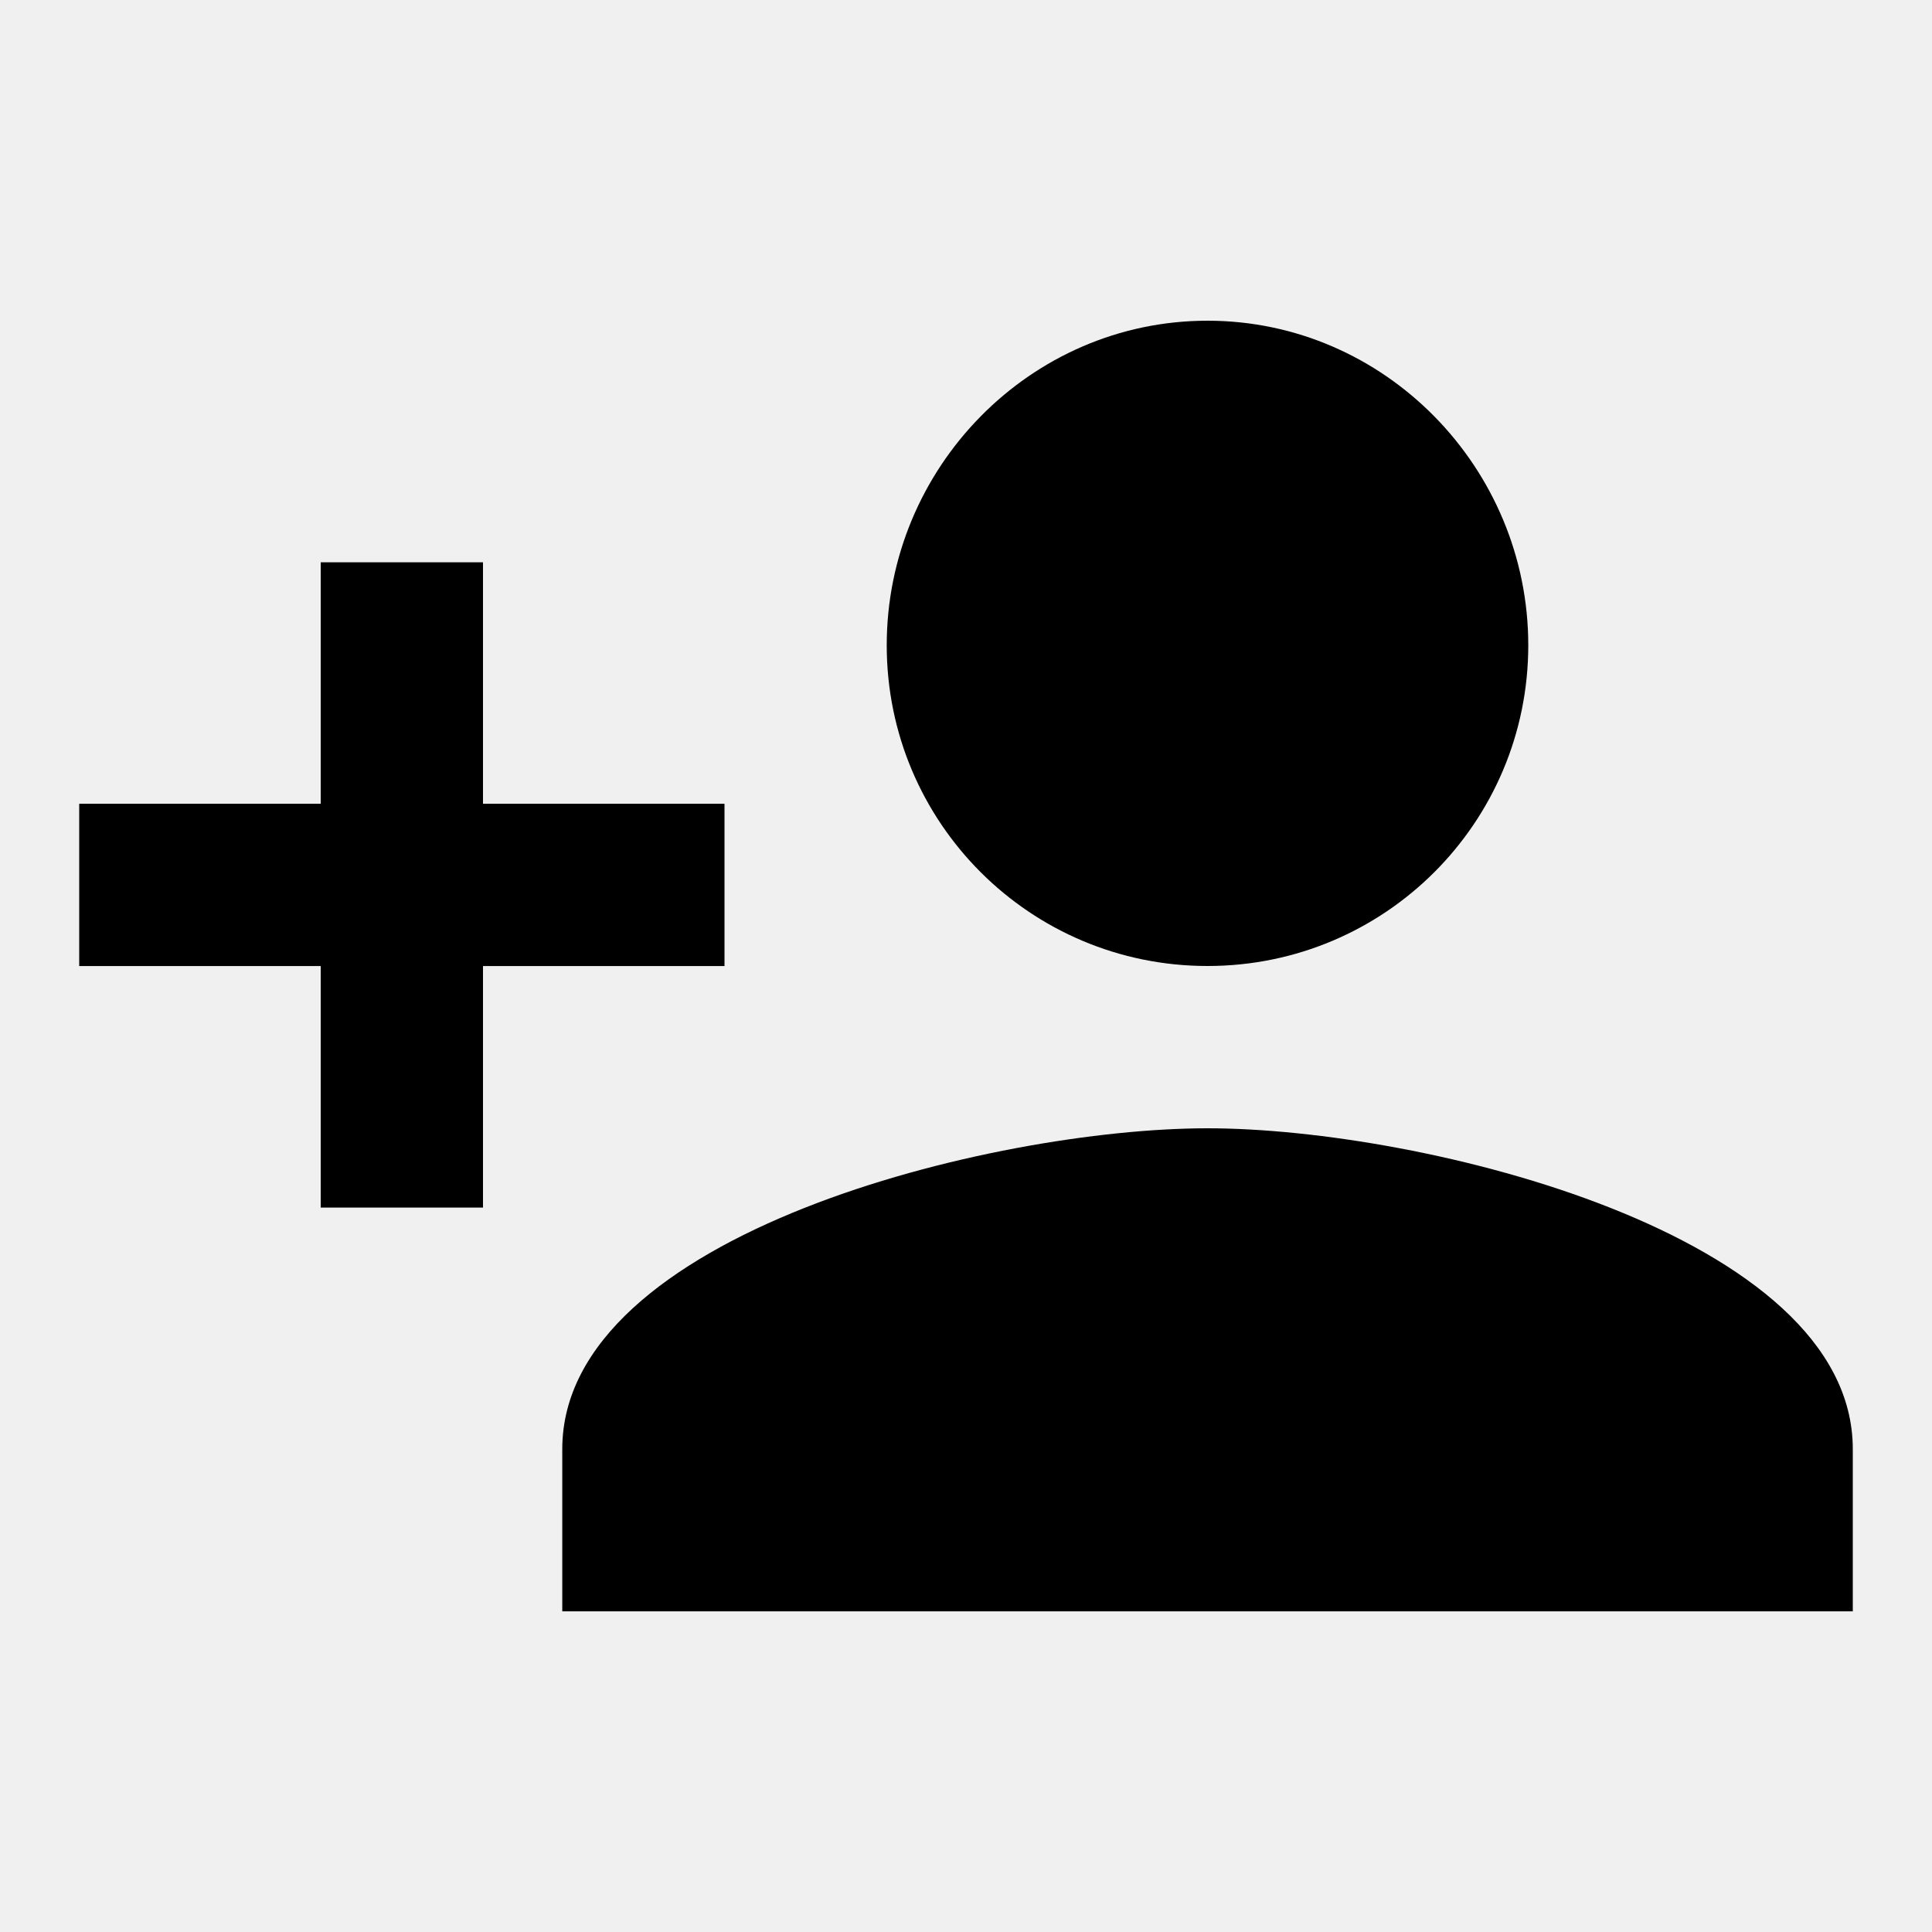
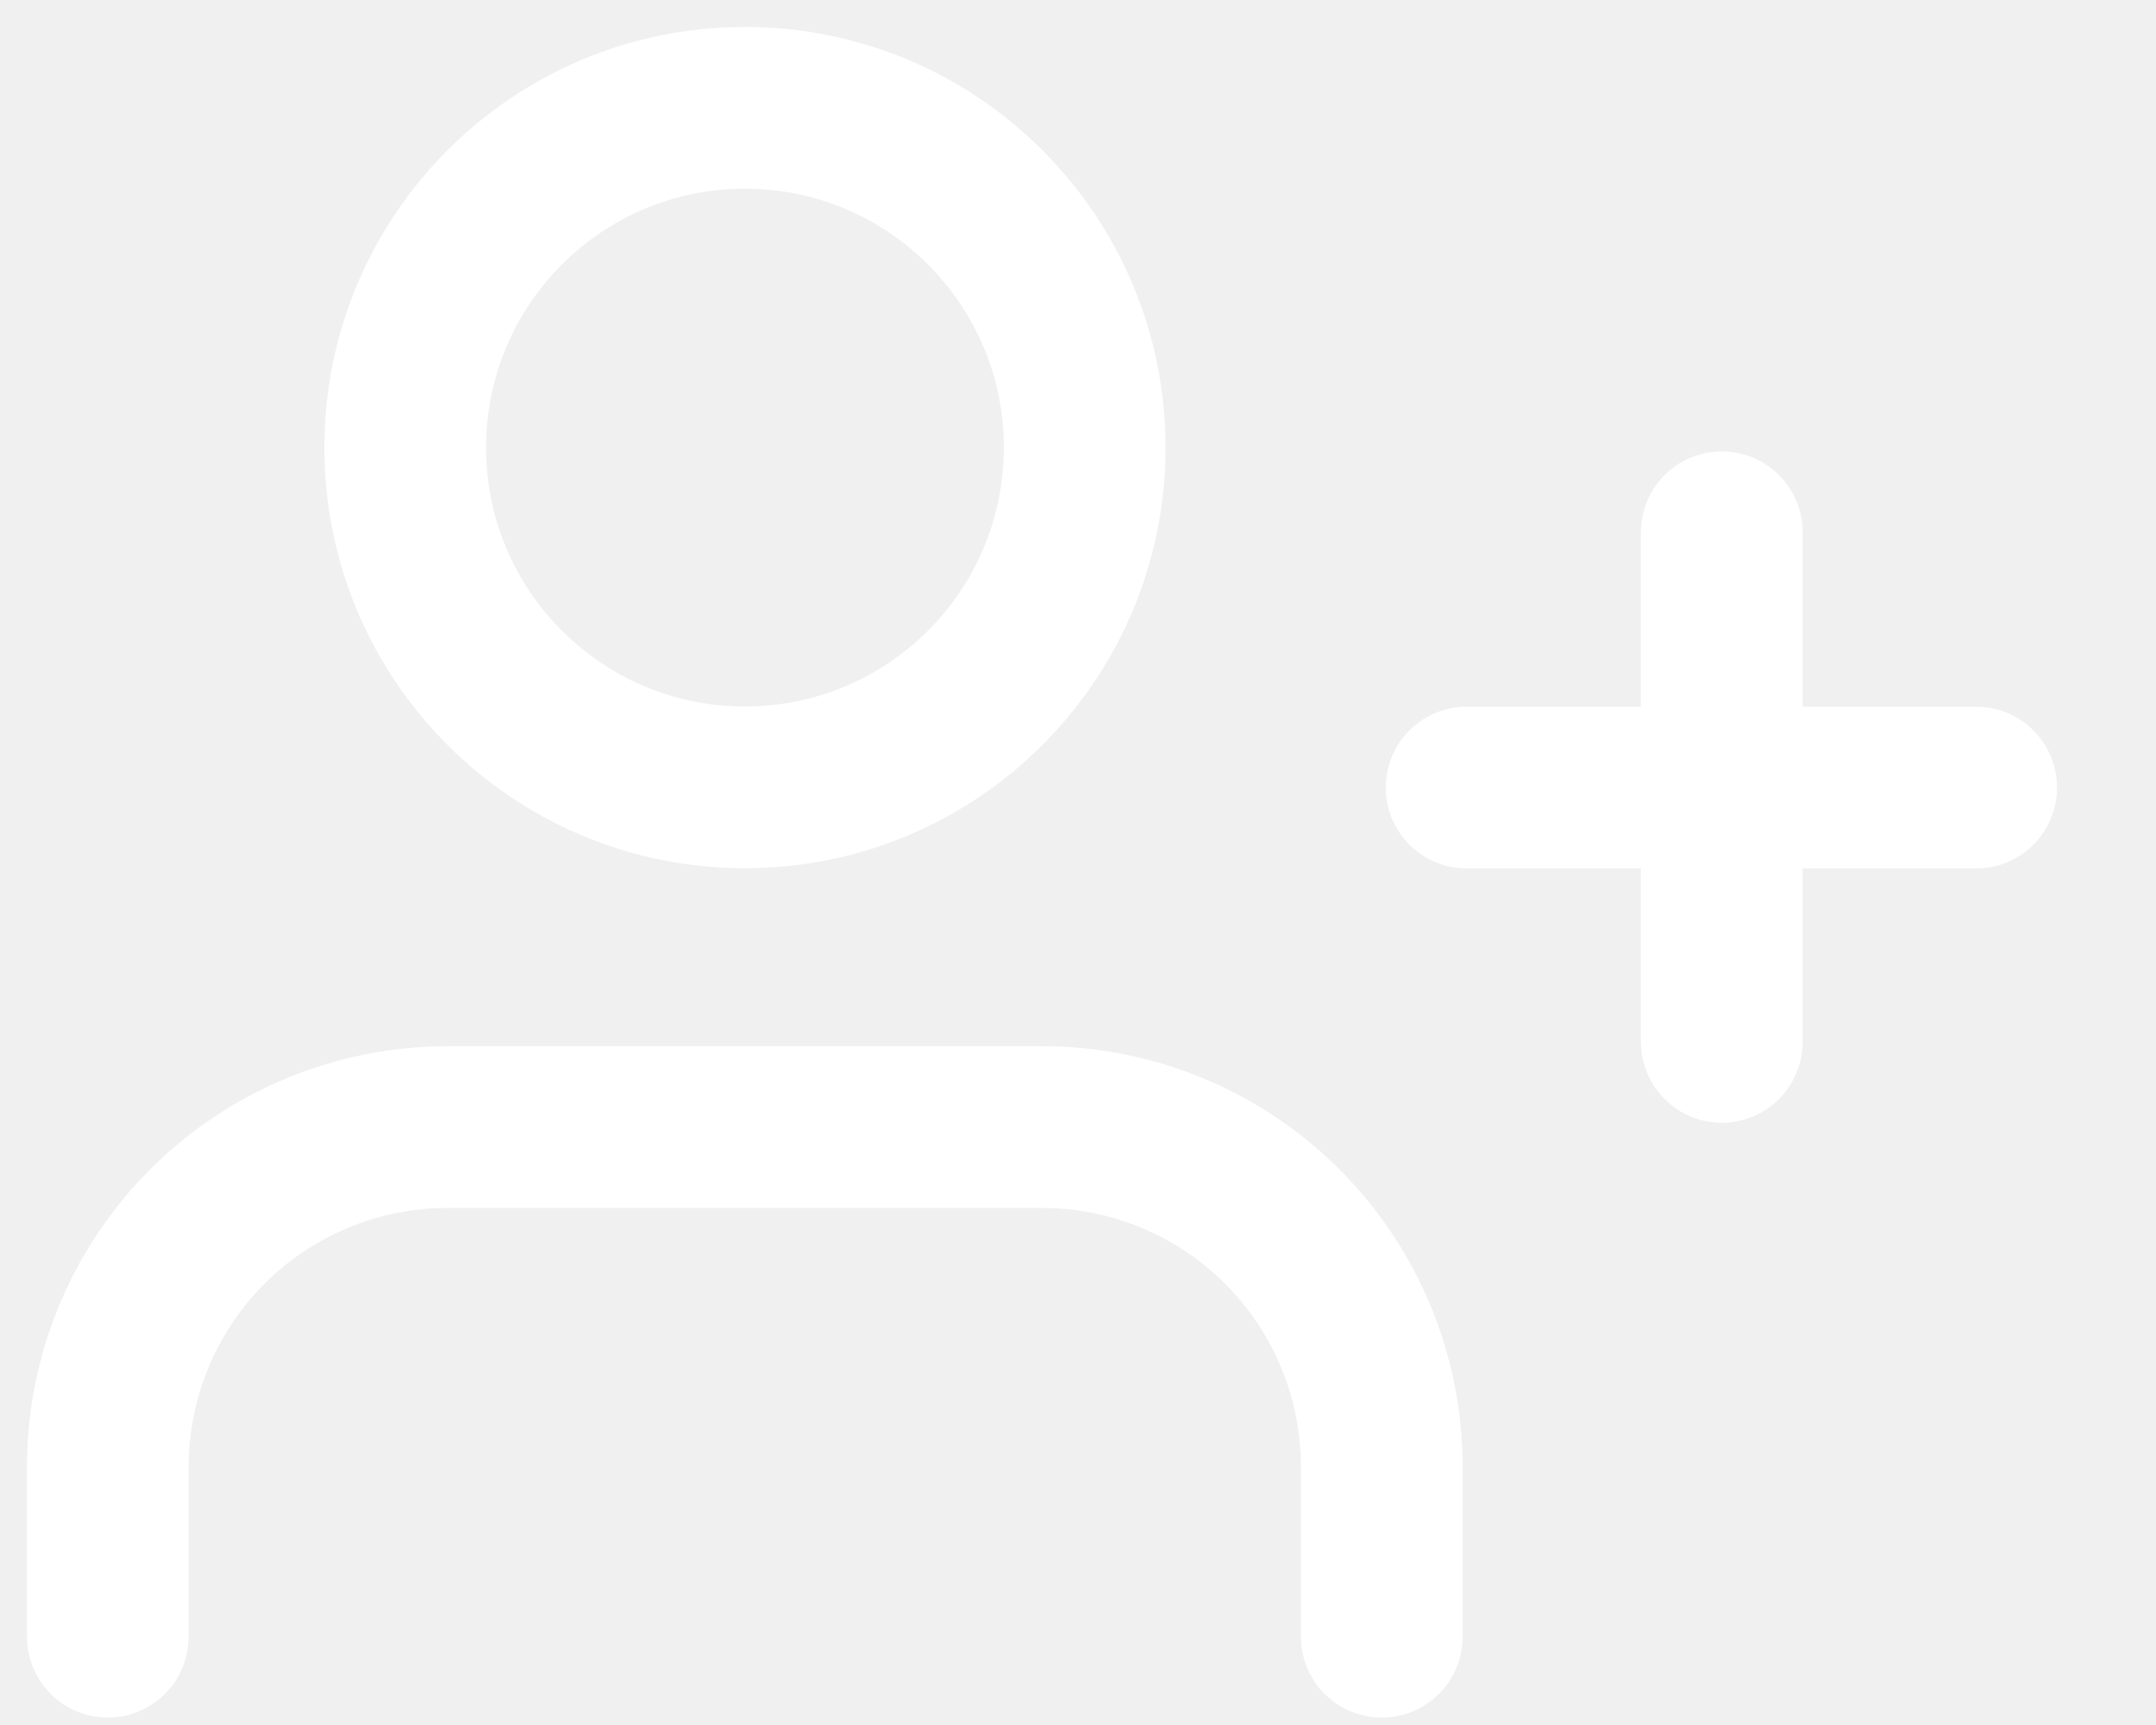
- <svg xmlns="http://www.w3.org/2000/svg" version="1.1" width="32" height="32" viewBox="0 0 32 32">
-   <path d="M20 18.688c3.563 0 10.688 1.75 10.688 5.313v2.688h-21.375v-2.688c0-3.563 7.125-5.313 10.688-5.313zM8 13.313h4v2.688h-4v4h-2.688v-4h-4v-2.688h4v-4h2.688v4zM20 16c-2.938 0-5.313-2.375-5.313-5.313s2.375-5.375 5.313-5.375 5.313 2.438 5.313 5.375-2.375 5.313-5.313 5.313z" />
+ <svg xmlns="http://www.w3.org/2000/svg" width="20" height="16" viewBox="0 0 20 16" fill="none">
+   <path d="M12.818 15.181V13.606C12.818 12.77 12.486 11.968 11.895 11.377C11.304 10.786 10.502 10.454 9.667 10.454H4.152C3.316 10.454 2.514 10.786 1.923 11.377C1.332 11.968 1 12.77 1 13.606V15.181" stroke="white" stroke-width="1.5" stroke-linecap="round" stroke-linejoin="round" />
+   <path d="M6.91 7.303C8.651 7.303 10.062 5.892 10.062 4.152C10.062 2.411 8.651 1 6.91 1C5.17 1 3.759 2.411 3.759 4.152C3.759 5.892 5.17 7.303 6.91 7.303Z" stroke="white" stroke-width="1.5" stroke-linecap="round" stroke-linejoin="round" />
+   <path d="M15.972 4.937V9.664" stroke="white" stroke-width="1.5" stroke-linecap="round" stroke-linejoin="round" />
+   <path d="M18.332 7.305H13.605" stroke="white" stroke-width="1.5" stroke-linecap="round" stroke-linejoin="round" />
</svg>
